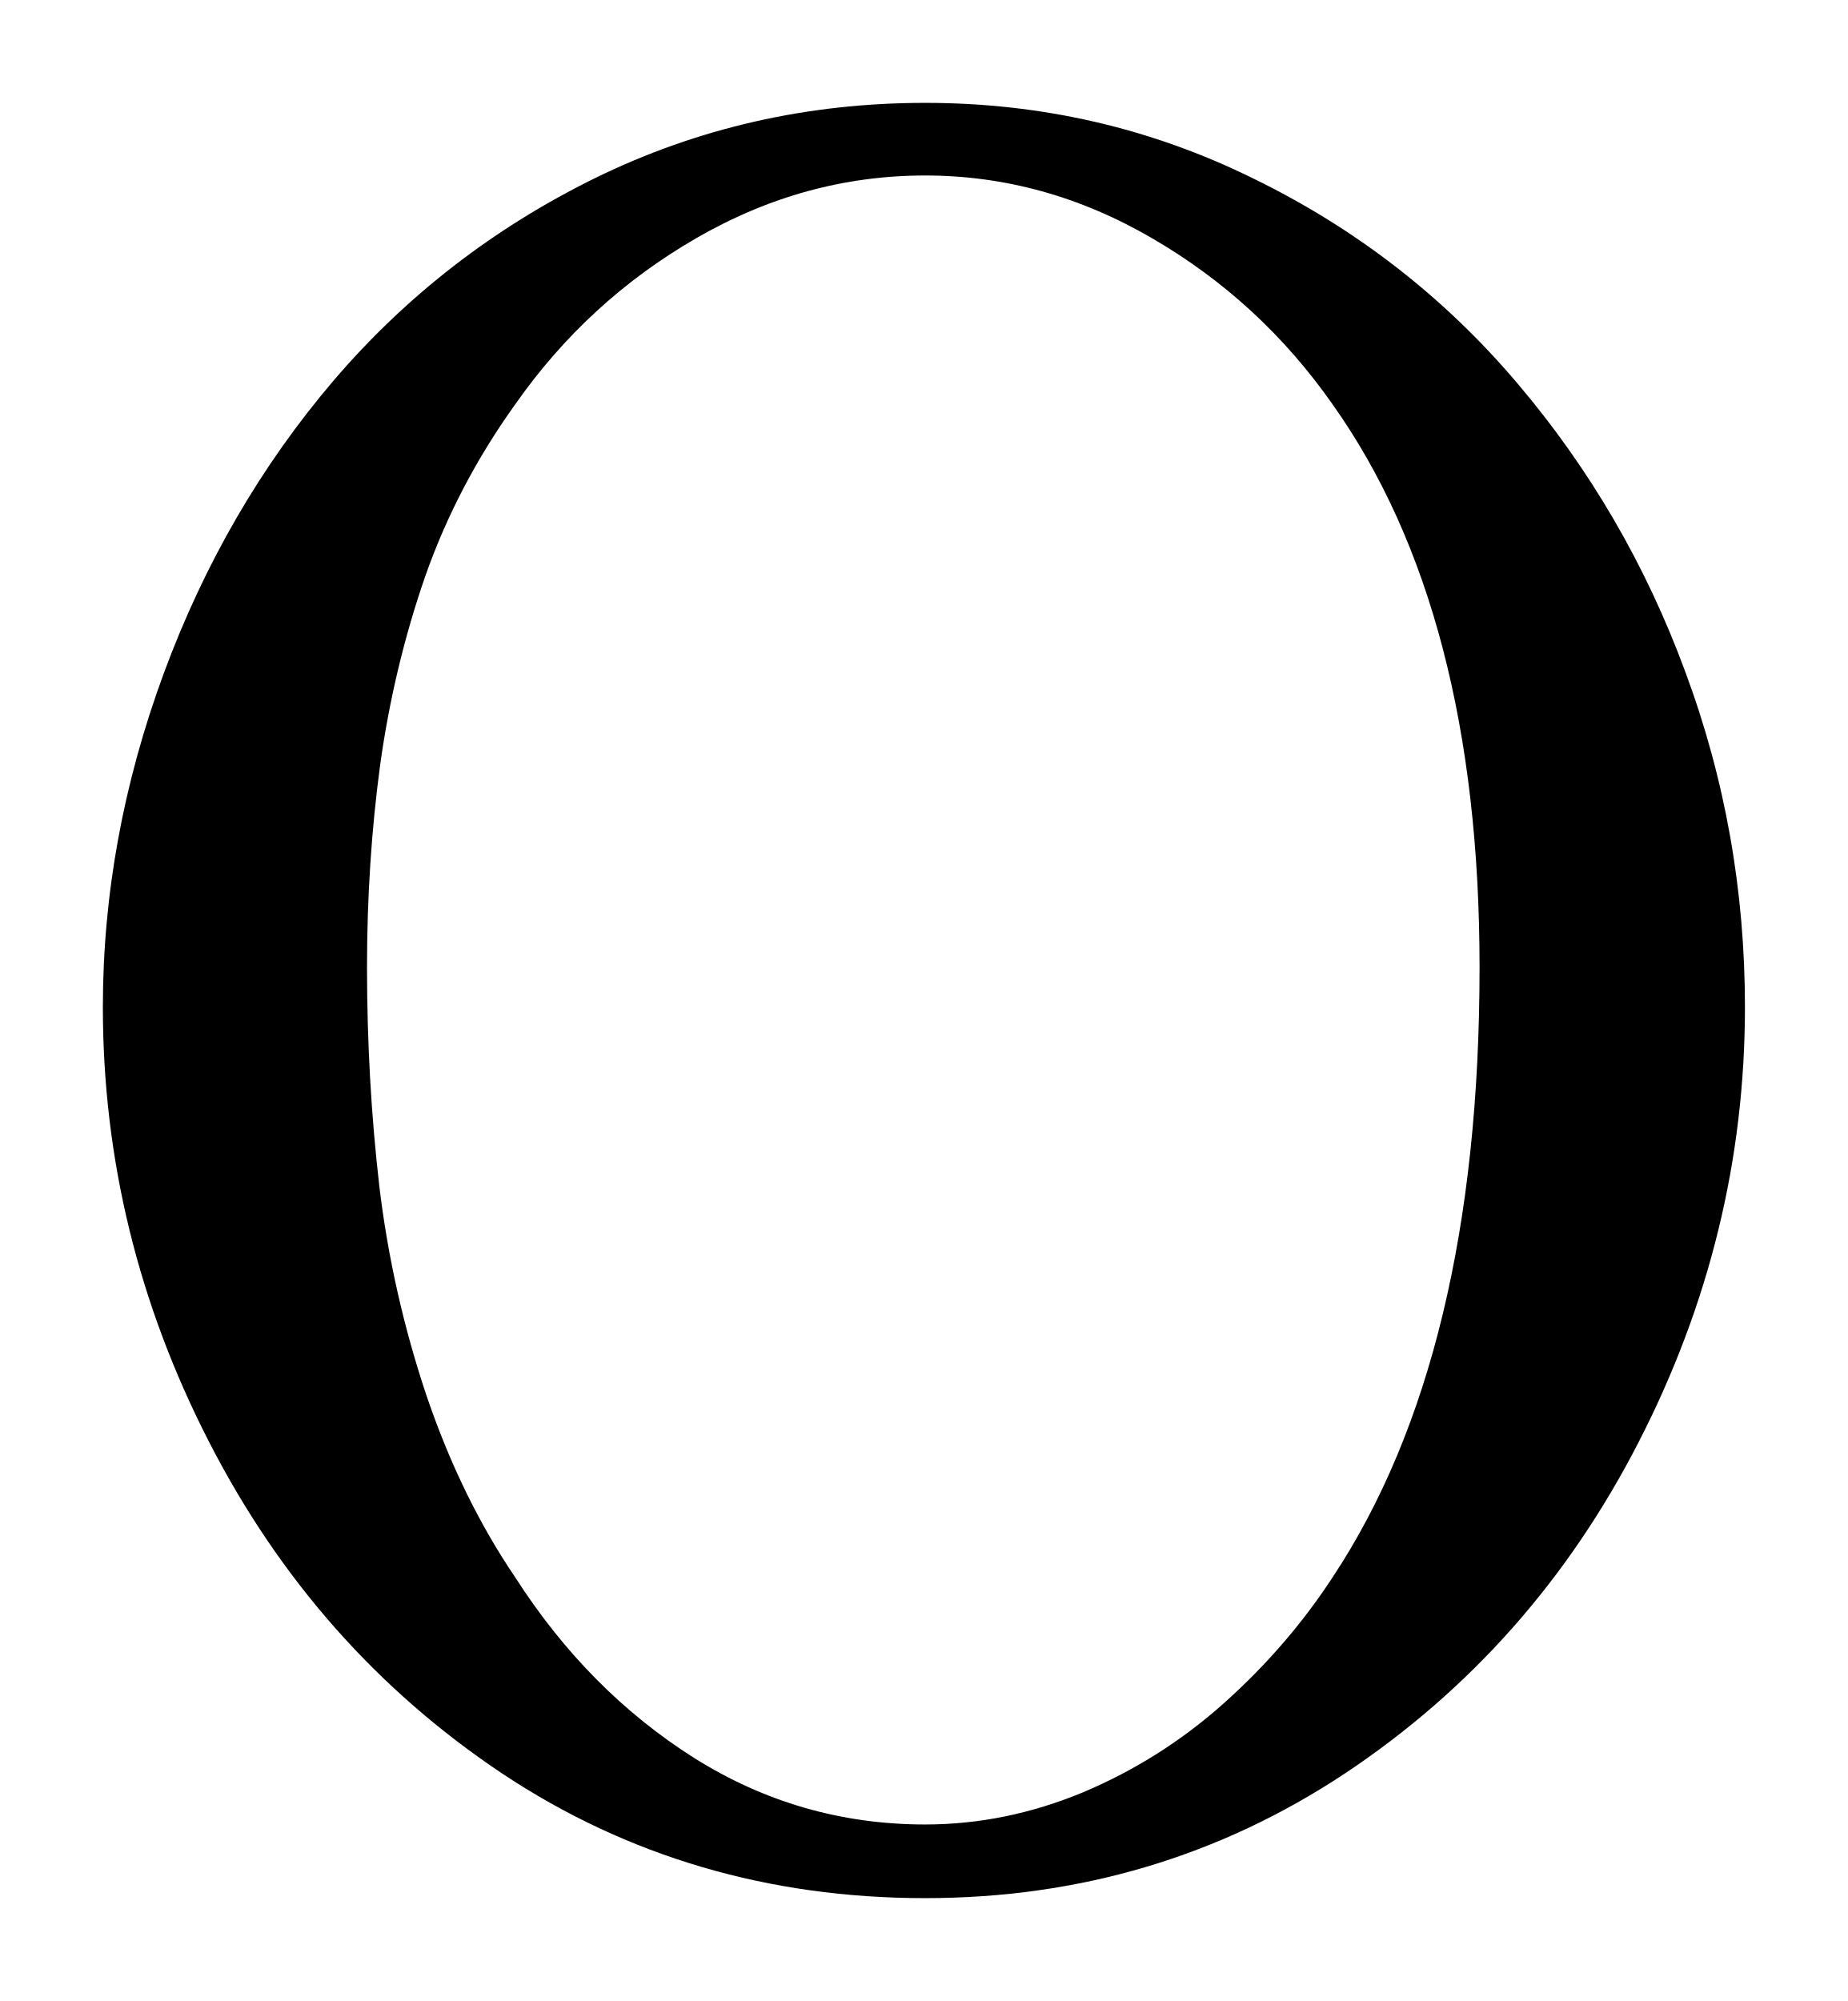
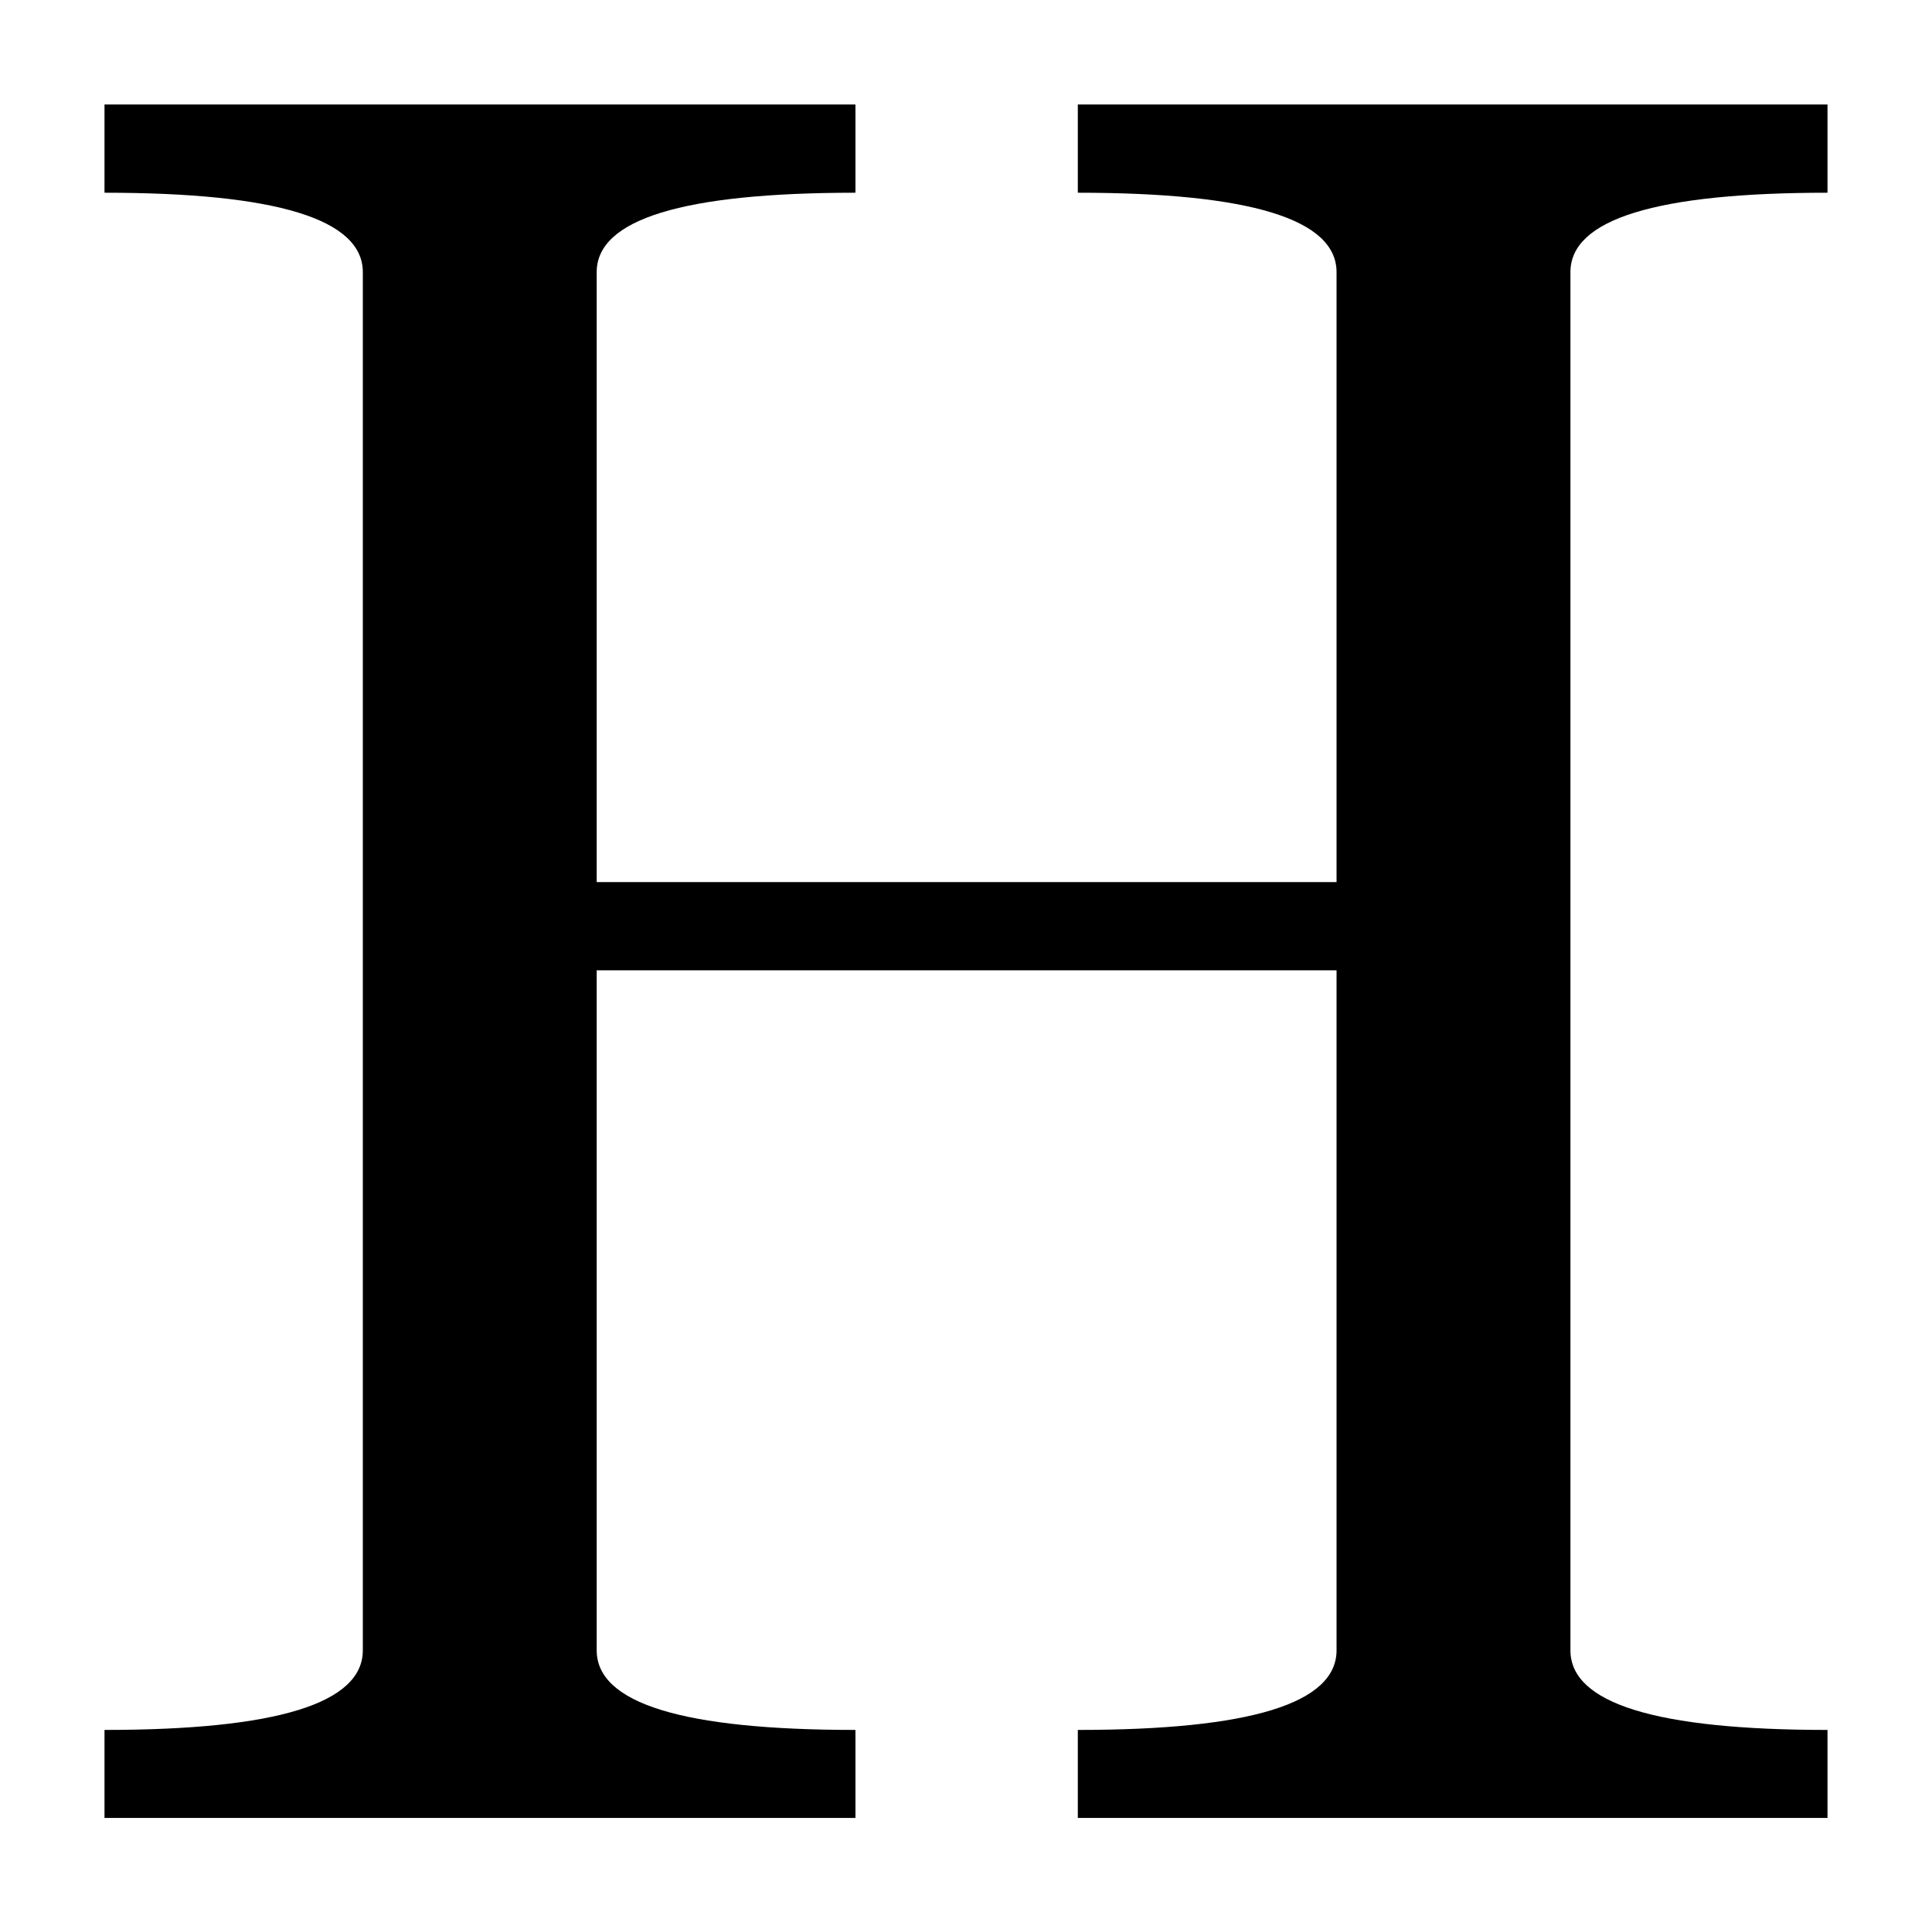
- <svg xmlns="http://www.w3.org/2000/svg" width="8.982pt" height="9.726pt" viewBox="0 0 8.982 9.726" version="1.1">
+ <svg xmlns="http://www.w3.org/2000/svg" width="9.244pt" height="9.197pt" viewBox="0 0 9.244 9.197" version="1.1">
  <defs>
    <style type="text/css">*{stroke-linejoin: round; stroke-linecap: butt}</style>
  </defs>
  <g id="figure_1">
    <g id="patch_1">
-       <path d="M 0 9.726  L 8.982 9.726  L 8.982 0  L 0 0  L 0 9.726  z " style="fill: none; opacity: 0" />
+       <path d="M 0 9.197  L 9.244 9.197  L 9.244 0  L 0 0  L 0 9.197  z " style="fill: none; opacity: 0" />
    </g>
    <g id="axes_1">
      <g id="patch_2">
-         <path d="M 4.497 9.226  Q 3.354 9.226 2.442 8.621  Q 1.531 8.013 1.016 7.008  Q 0.5 6.003 0.5 4.895  Q 0.5 4.076 0.796 3.273  Q 1.093 2.469 1.623 1.848  Q 2.154 1.228 2.896 0.864  Q 3.641 0.5 4.497 0.5  Q 5.347 0.5 6.093 0.868  Q 6.841 1.233 7.374 1.861  Q 7.906 2.487 8.193 3.268  Q 8.482 4.046 8.482 4.895  Q 8.482 6.003 7.966 7.008  Q 7.451 8.013 6.536 8.621  Q 5.622 9.226 4.497 9.226  z M 2.504 7.666  Q 2.857 8.217 3.373 8.544  Q 3.888 8.868 4.497 8.868  Q 4.889 8.868 5.266 8.711  Q 5.645 8.551 5.952 8.276  Q 6.26 8 6.478 7.666  Q 7.192 6.588 7.192 4.702  Q 7.192 2.973 6.478 1.966  Q 6.125 1.462 5.6 1.158  Q 5.077 0.853 4.497 0.853  Q 3.911 0.853 3.384 1.158  Q 2.857 1.462 2.504 1.966  Q 2.223 2.358 2.067 2.801  Q 1.914 3.243 1.848 3.717  Q 1.784 4.192 1.784 4.702  Q 1.784 5.247 1.844 5.767  Q 1.906 6.284 2.073 6.783  Q 2.242 7.28 2.504 7.666  z " clip-path="url(#p2cb3d939d5)" />
+         <path d="M 0.5 8.697  L 0.5 8.276  Q 1.736 8.276 1.736 7.895  L 1.736 1.302  Q 1.736 0.922 0.5 0.922  L 0.5 0.5  L 4.093 0.5  L 4.093 0.922  Q 2.855 0.922 2.855 1.302  L 2.855 4.22  L 6.395 4.22  L 6.395 1.302  Q 6.395 0.922 5.157 0.922  L 5.157 0.5  L 8.744 0.5  L 8.744 0.922  Q 7.514 0.922 7.514 1.302  L 7.514 7.895  Q 7.514 8.276 8.744 8.276  L 8.744 8.697  L 5.157 8.697  L 5.157 8.276  Q 6.395 8.276 6.395 7.895  L 6.395 4.642  L 2.855 4.642  L 2.855 7.895  Q 2.855 8.276 4.093 8.276  L 4.093 8.697  L 0.5 8.697  z " clip-path="url(#p02e5cc1849)" />
      </g>
    </g>
  </g>
  <defs>
-     <clipPath id="p2cb3d939d5">
-       <rect x="0" y="0" width="8.982" height="9.726" />
+     <clipPath id="p02e5cc1849">
+       <rect x="0" y="0" width="9.244" height="9.197" />
    </clipPath>
  </defs>
</svg>
